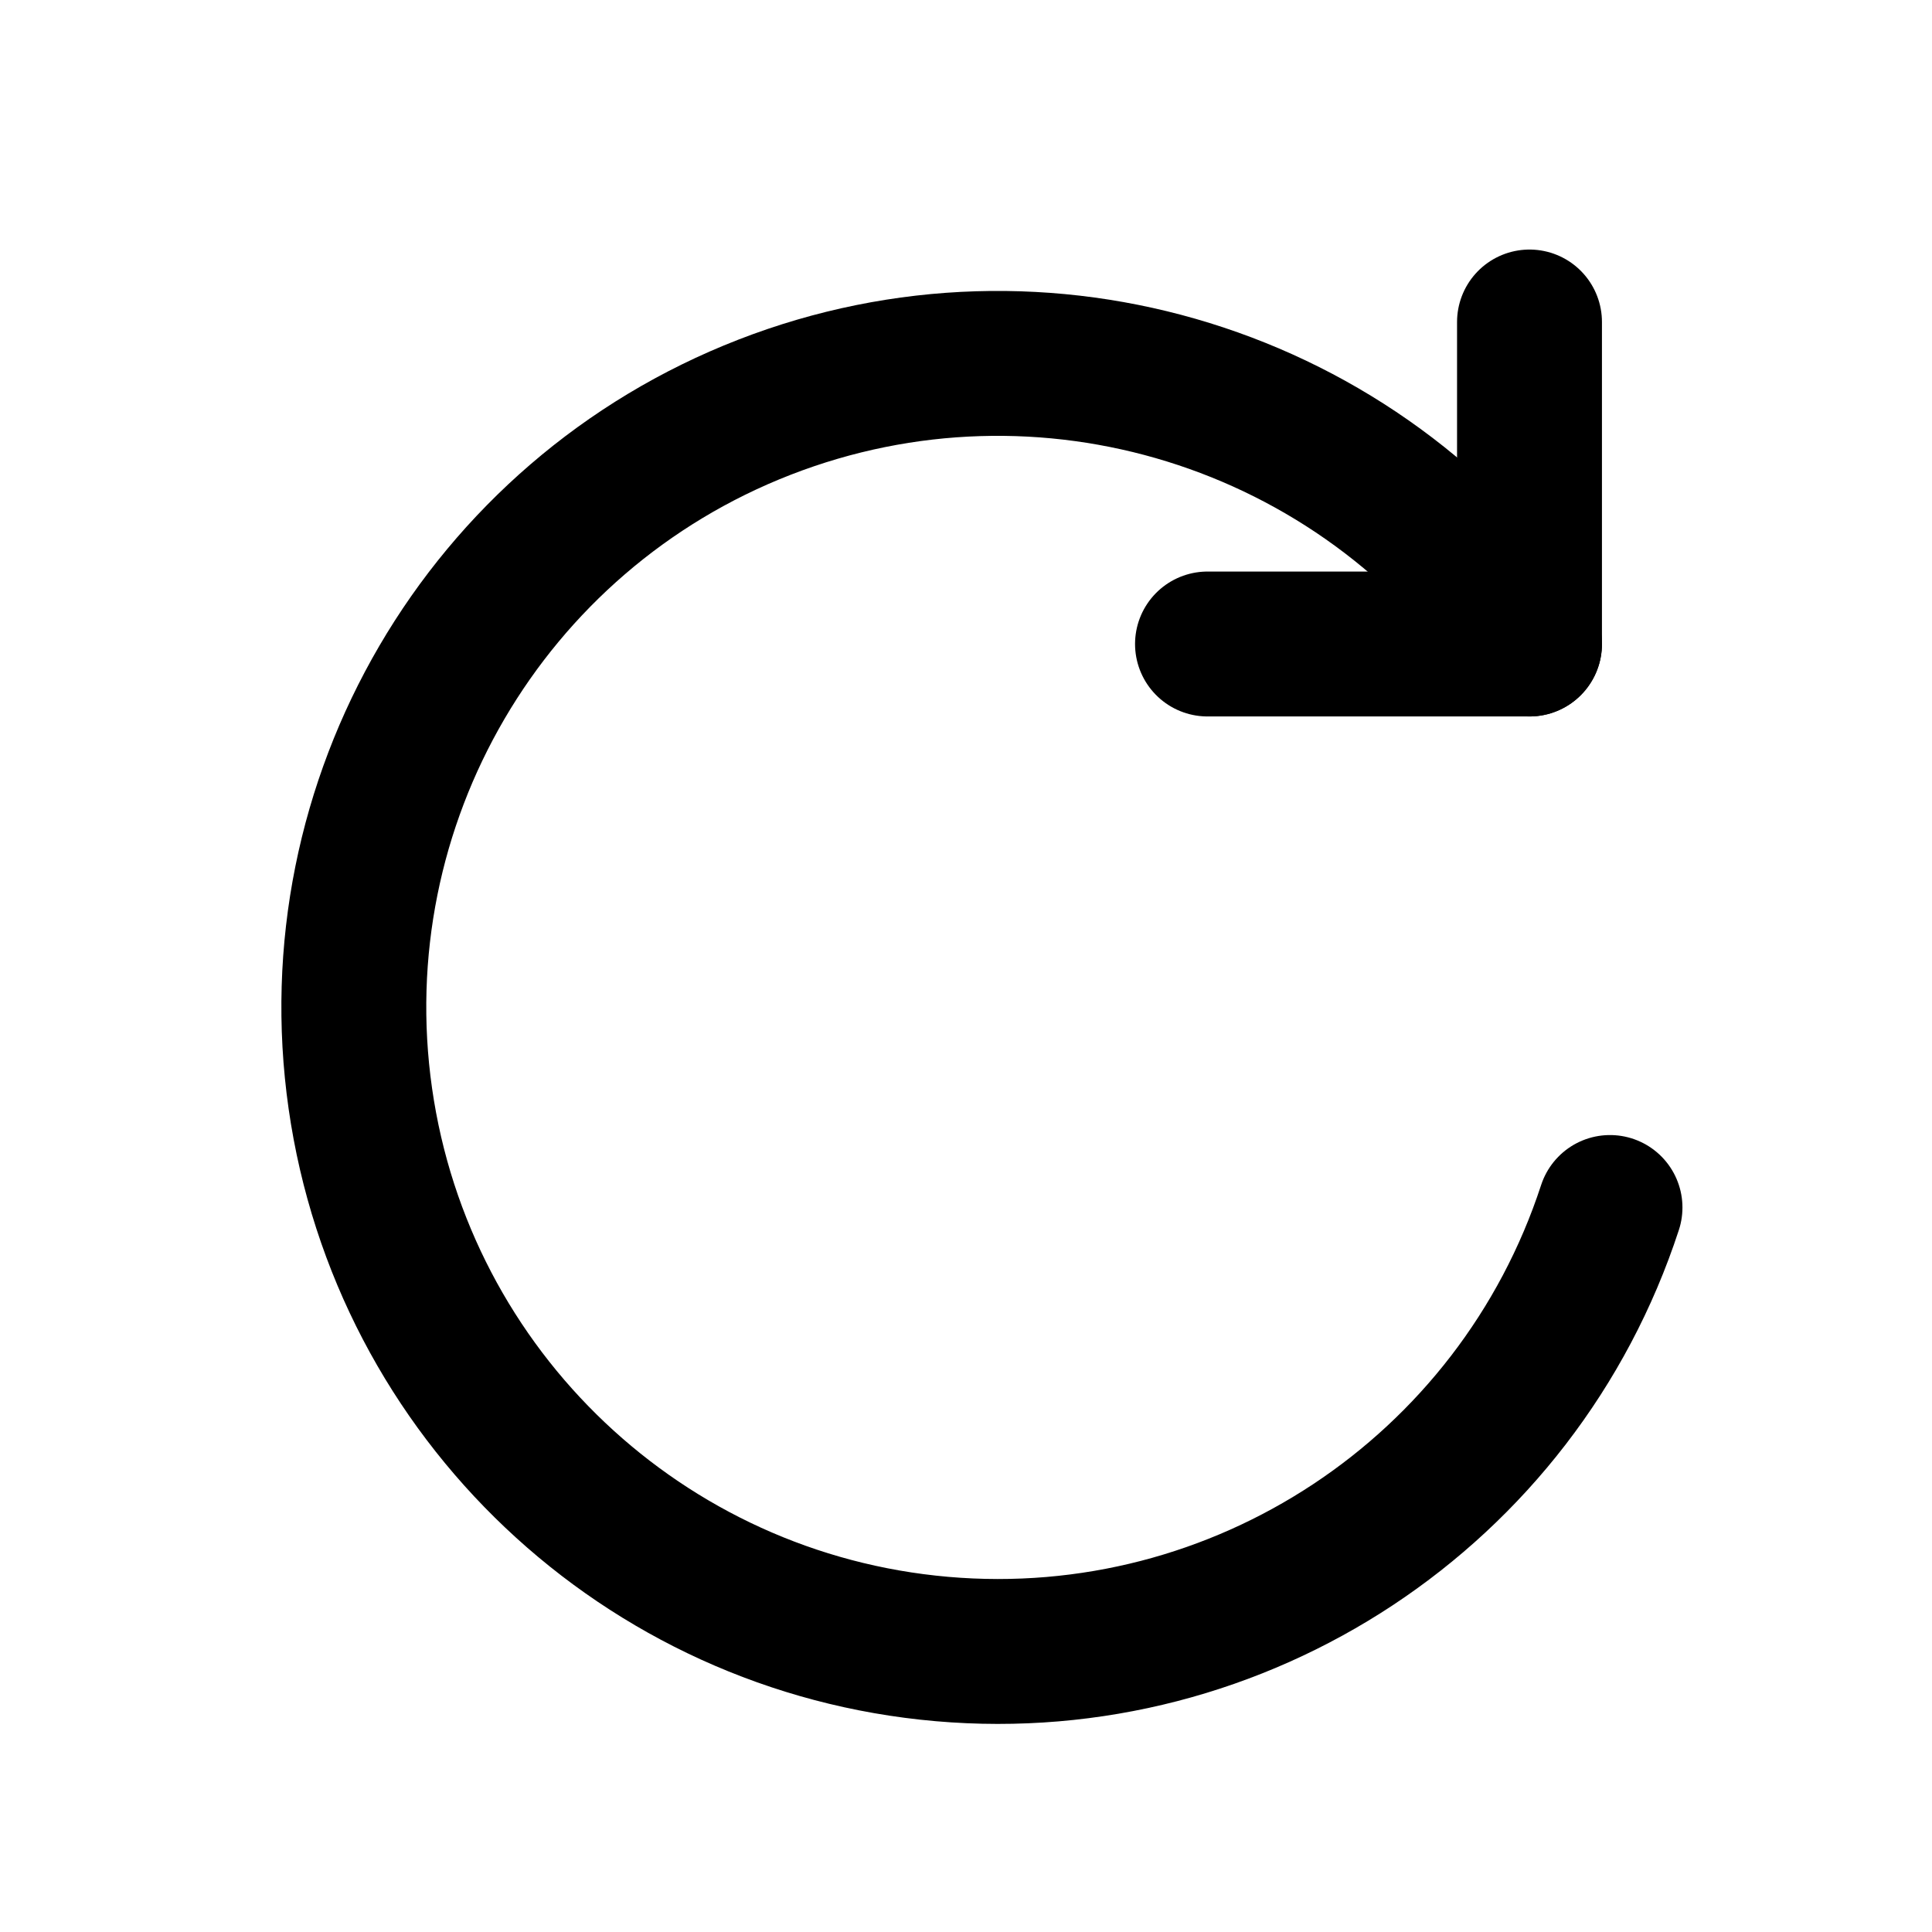
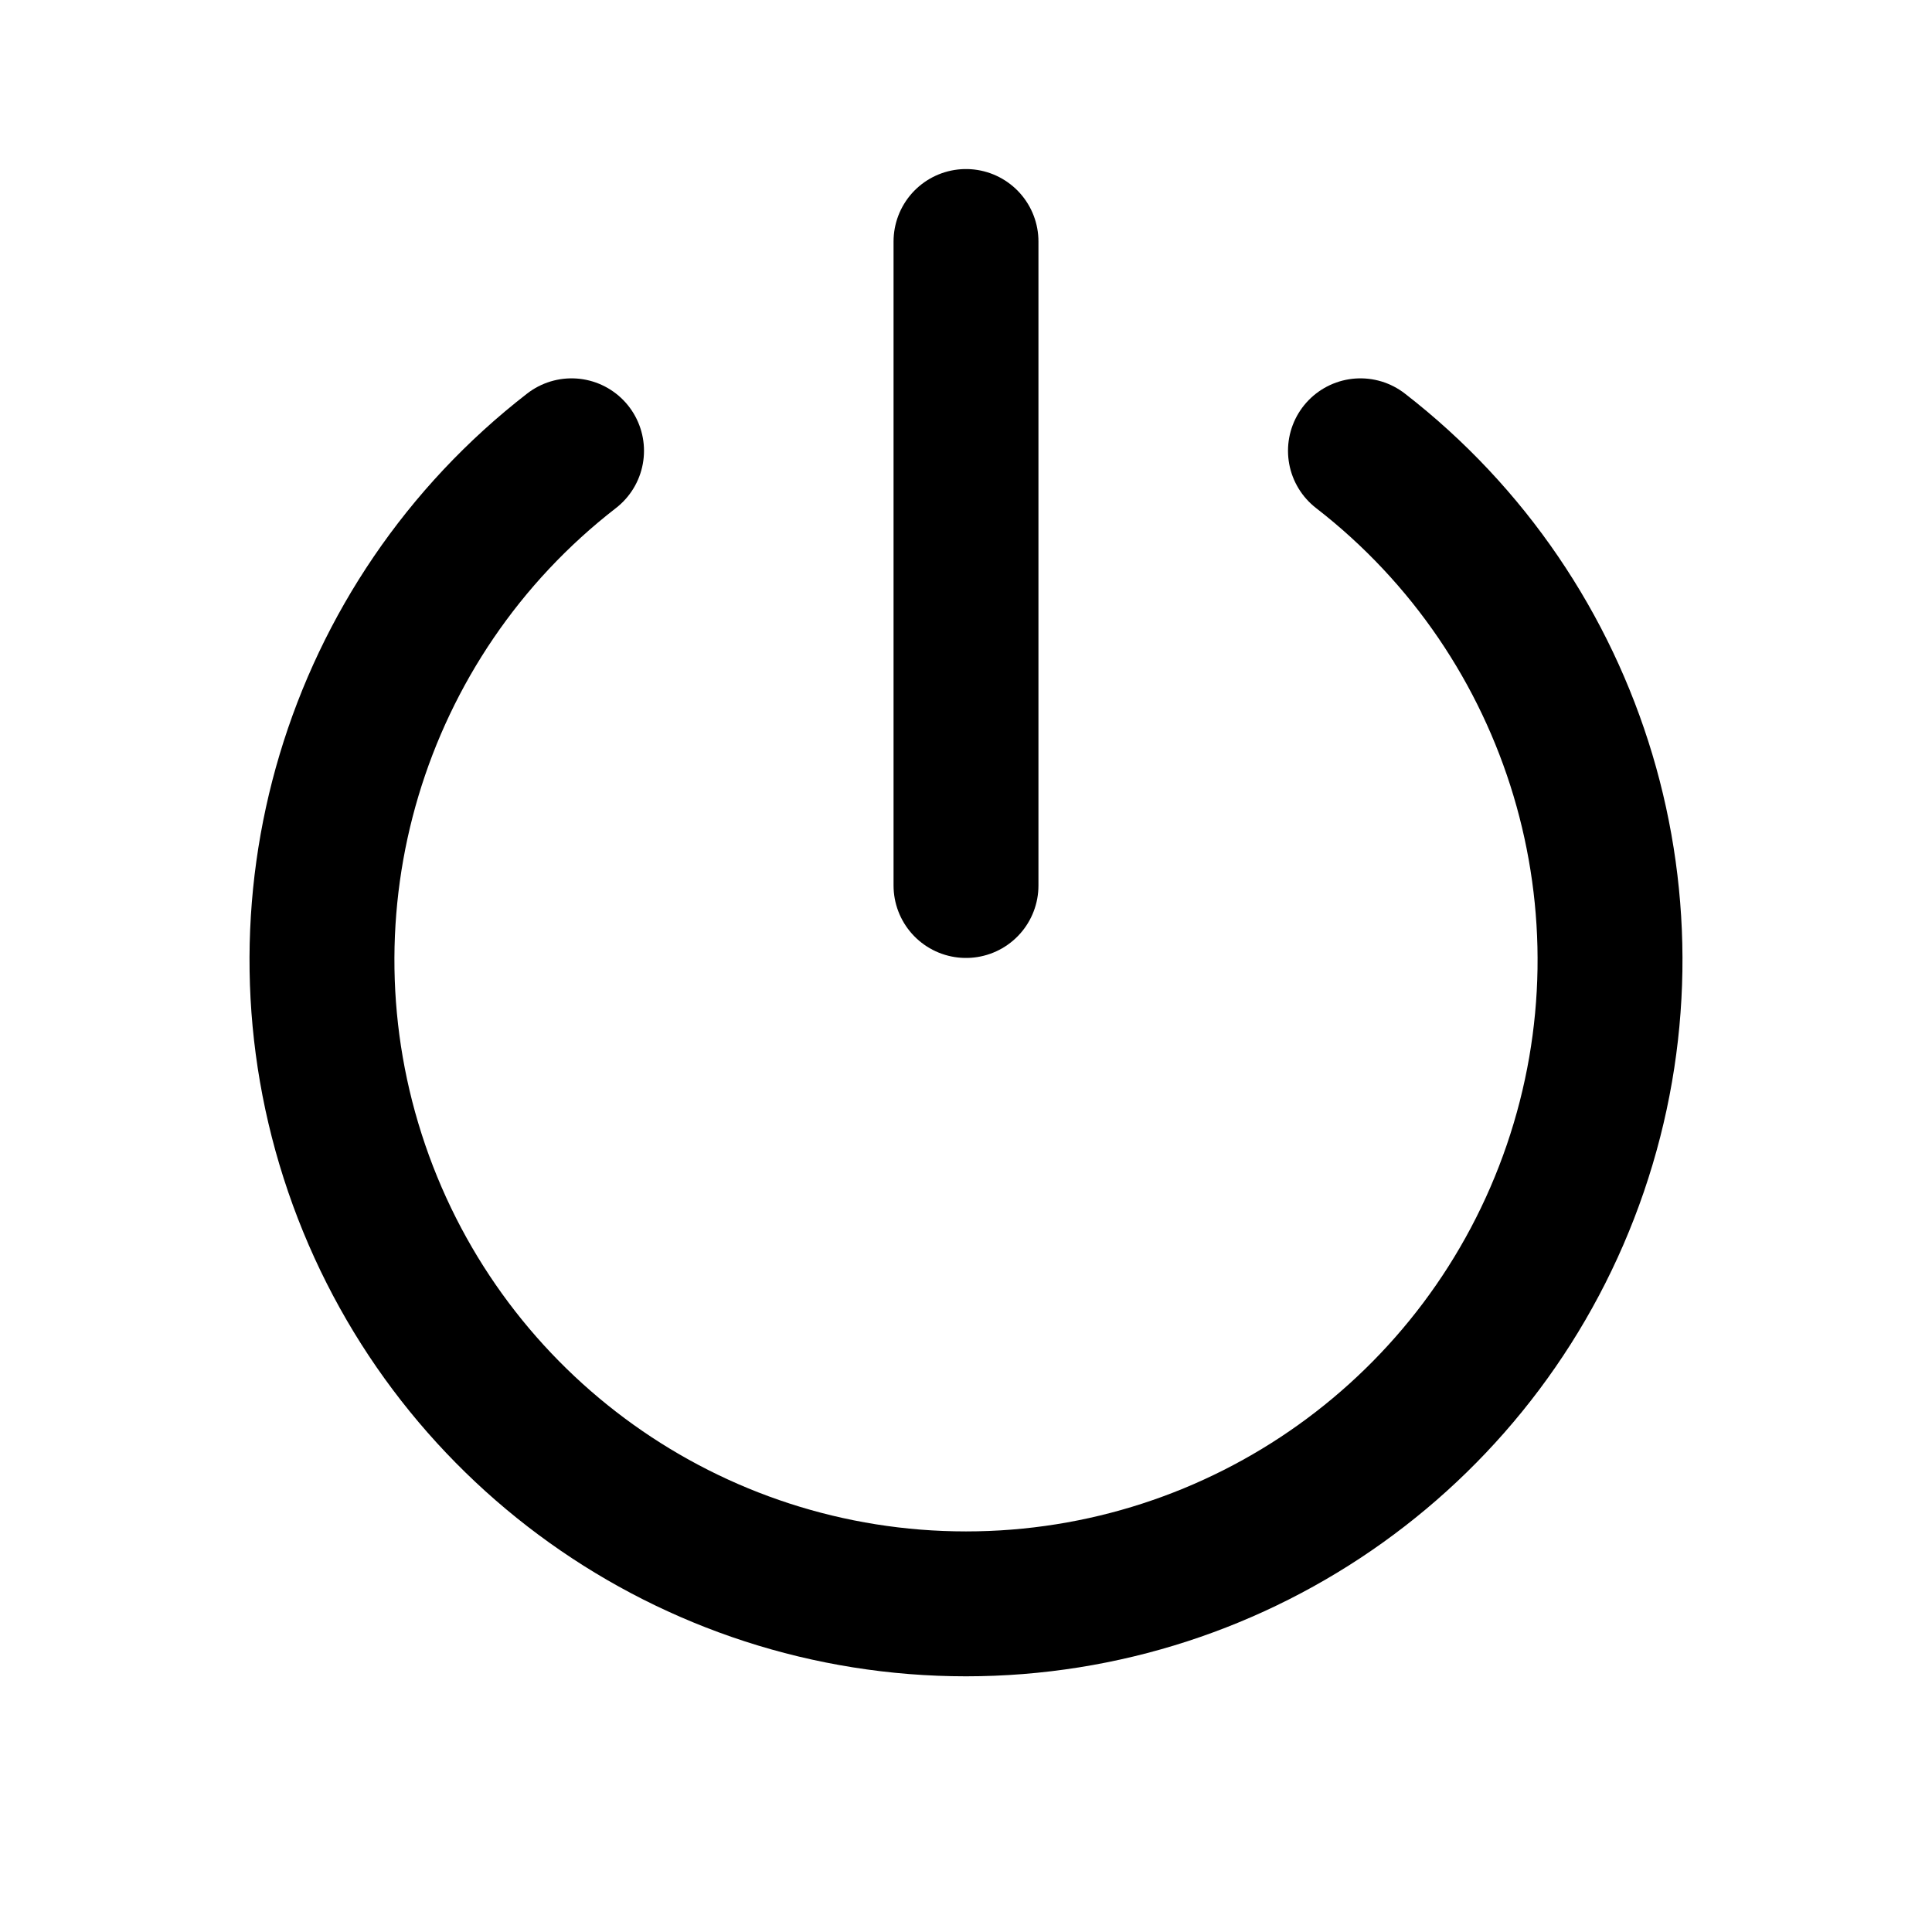
<svg xmlns="http://www.w3.org/2000/svg" viewBox="0 0 24 24">
  <g fill="none" stroke="#000" stroke-width="1.8" stroke-linecap="round" stroke-linejoin="round">
-     <path d="M19 8a8 8 0 1 0 1 7" />
-     <path d="M19 4v4h-4" />
+     <path d="M12 3v8" />
+     <path d="M7.1 5.6a8 8 0 1 0 9.8 0" />
  </g>
</svg>
